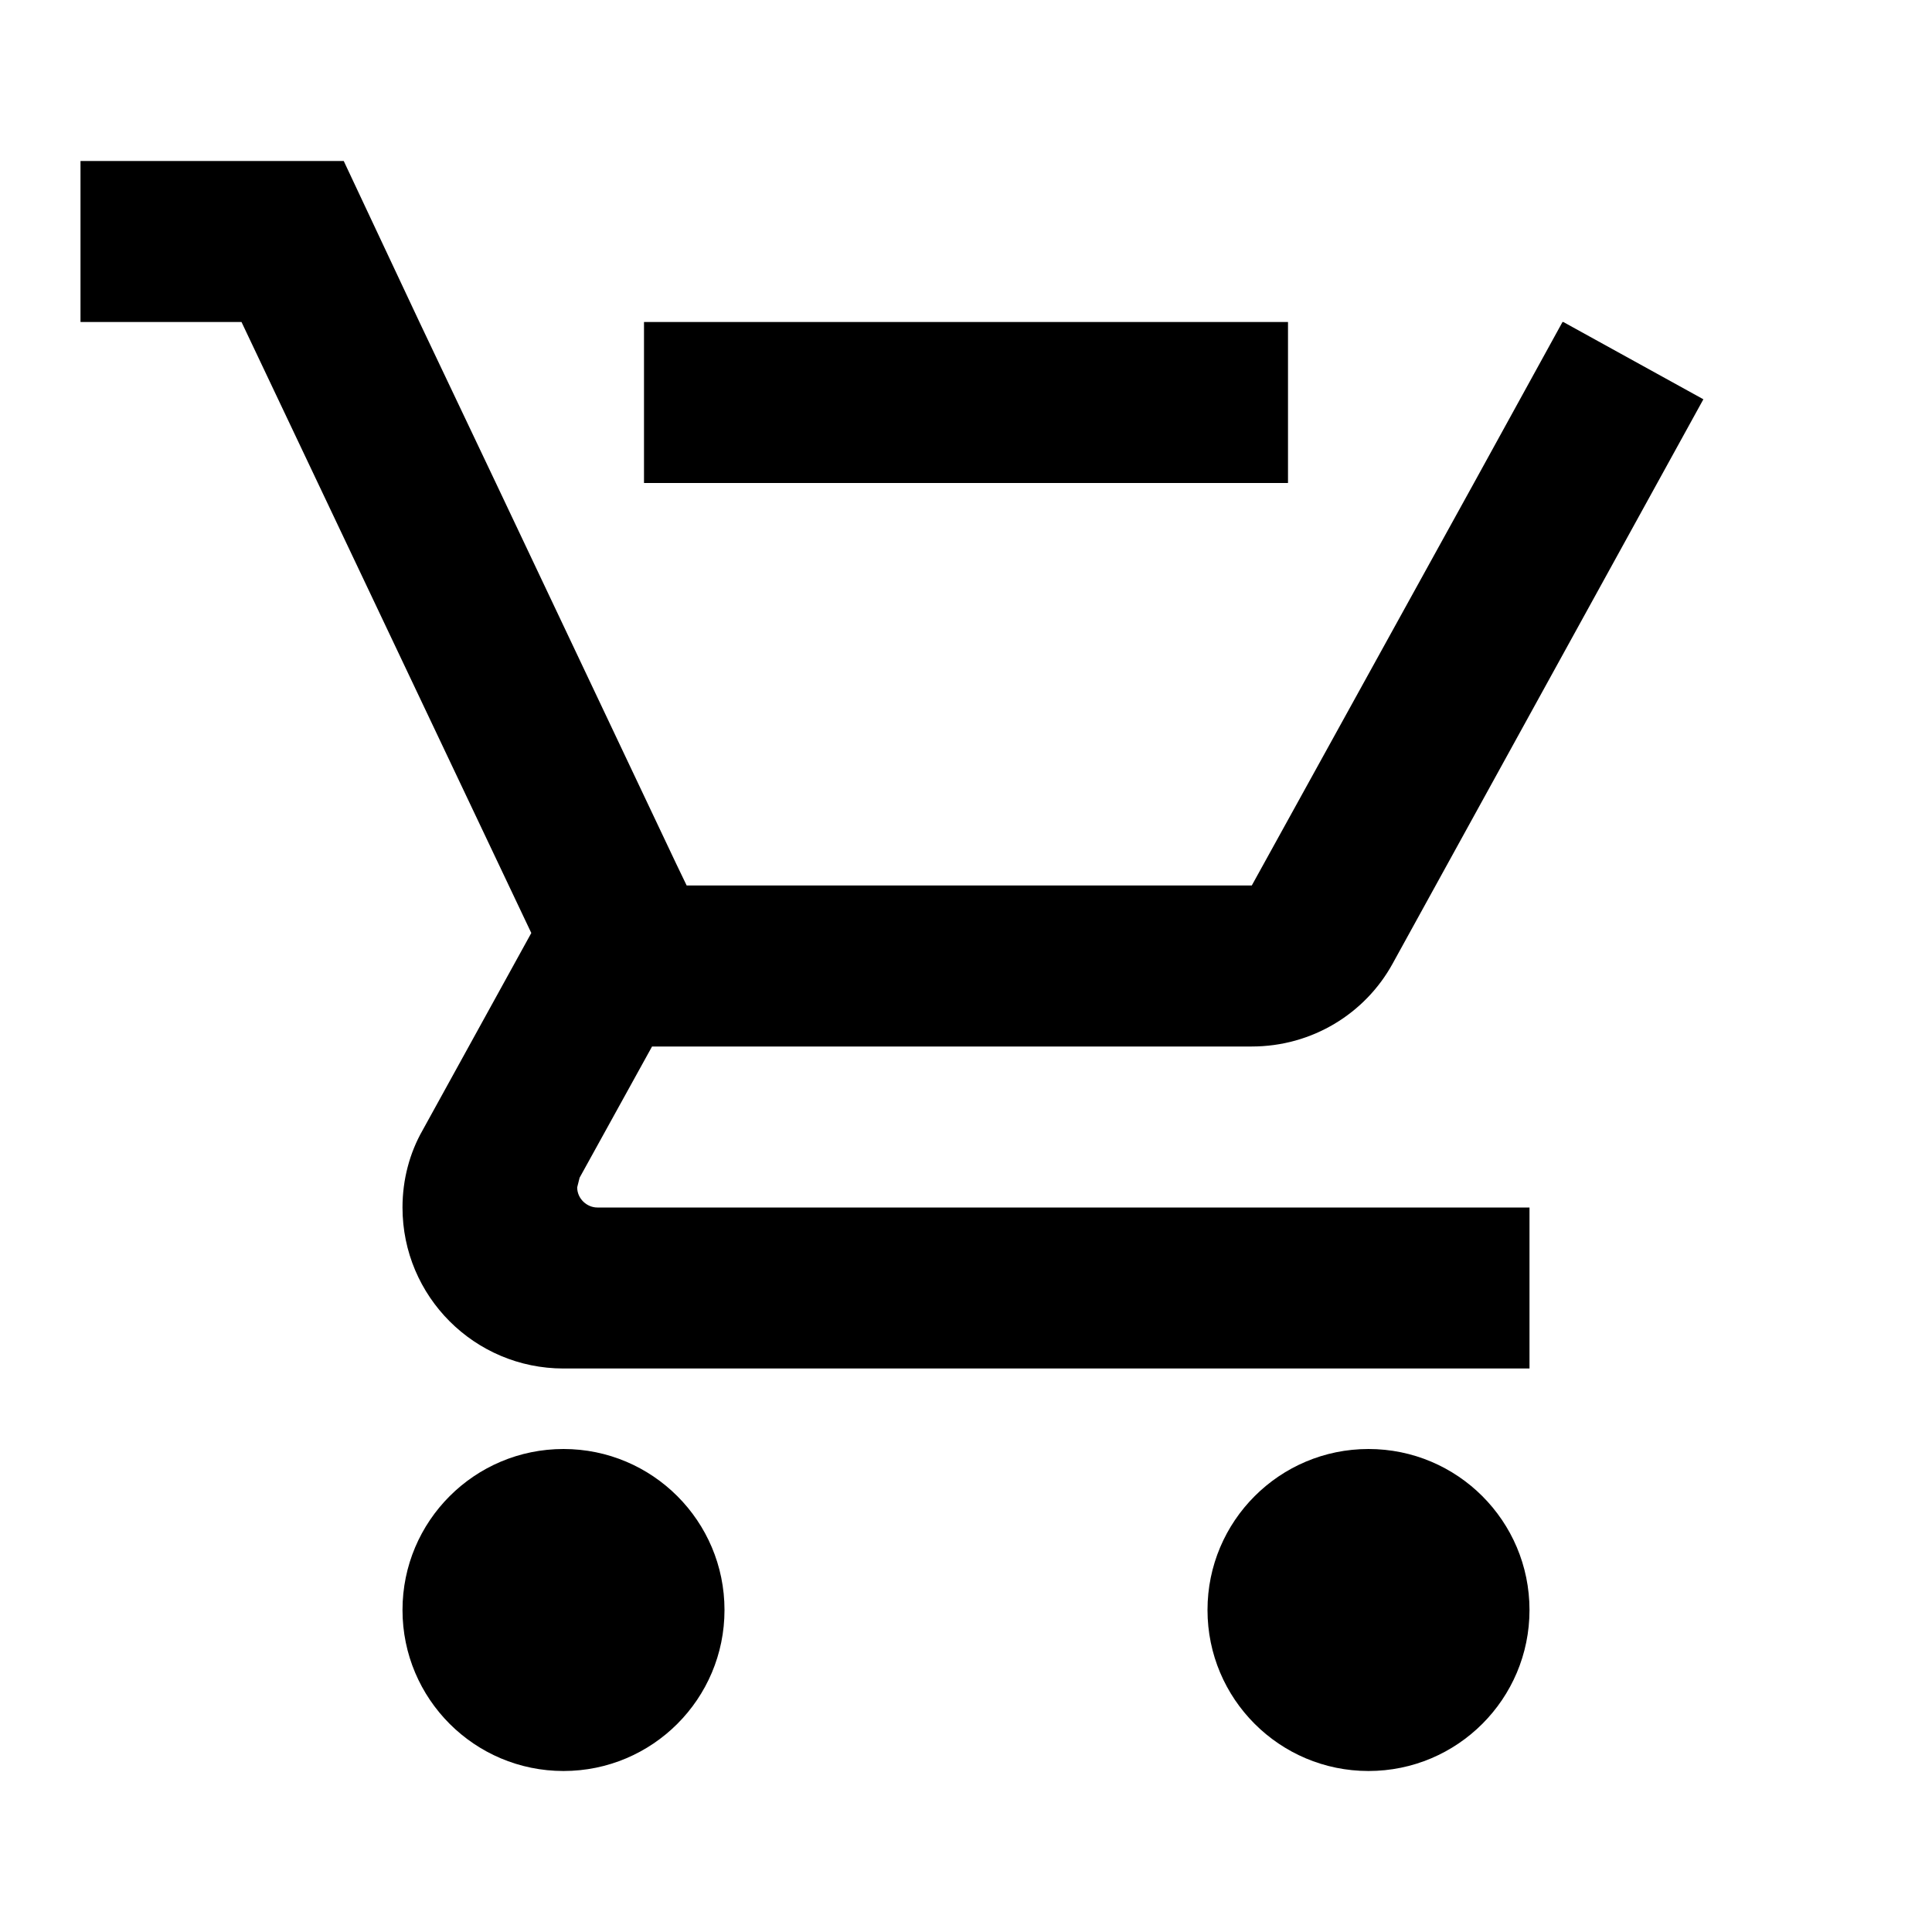
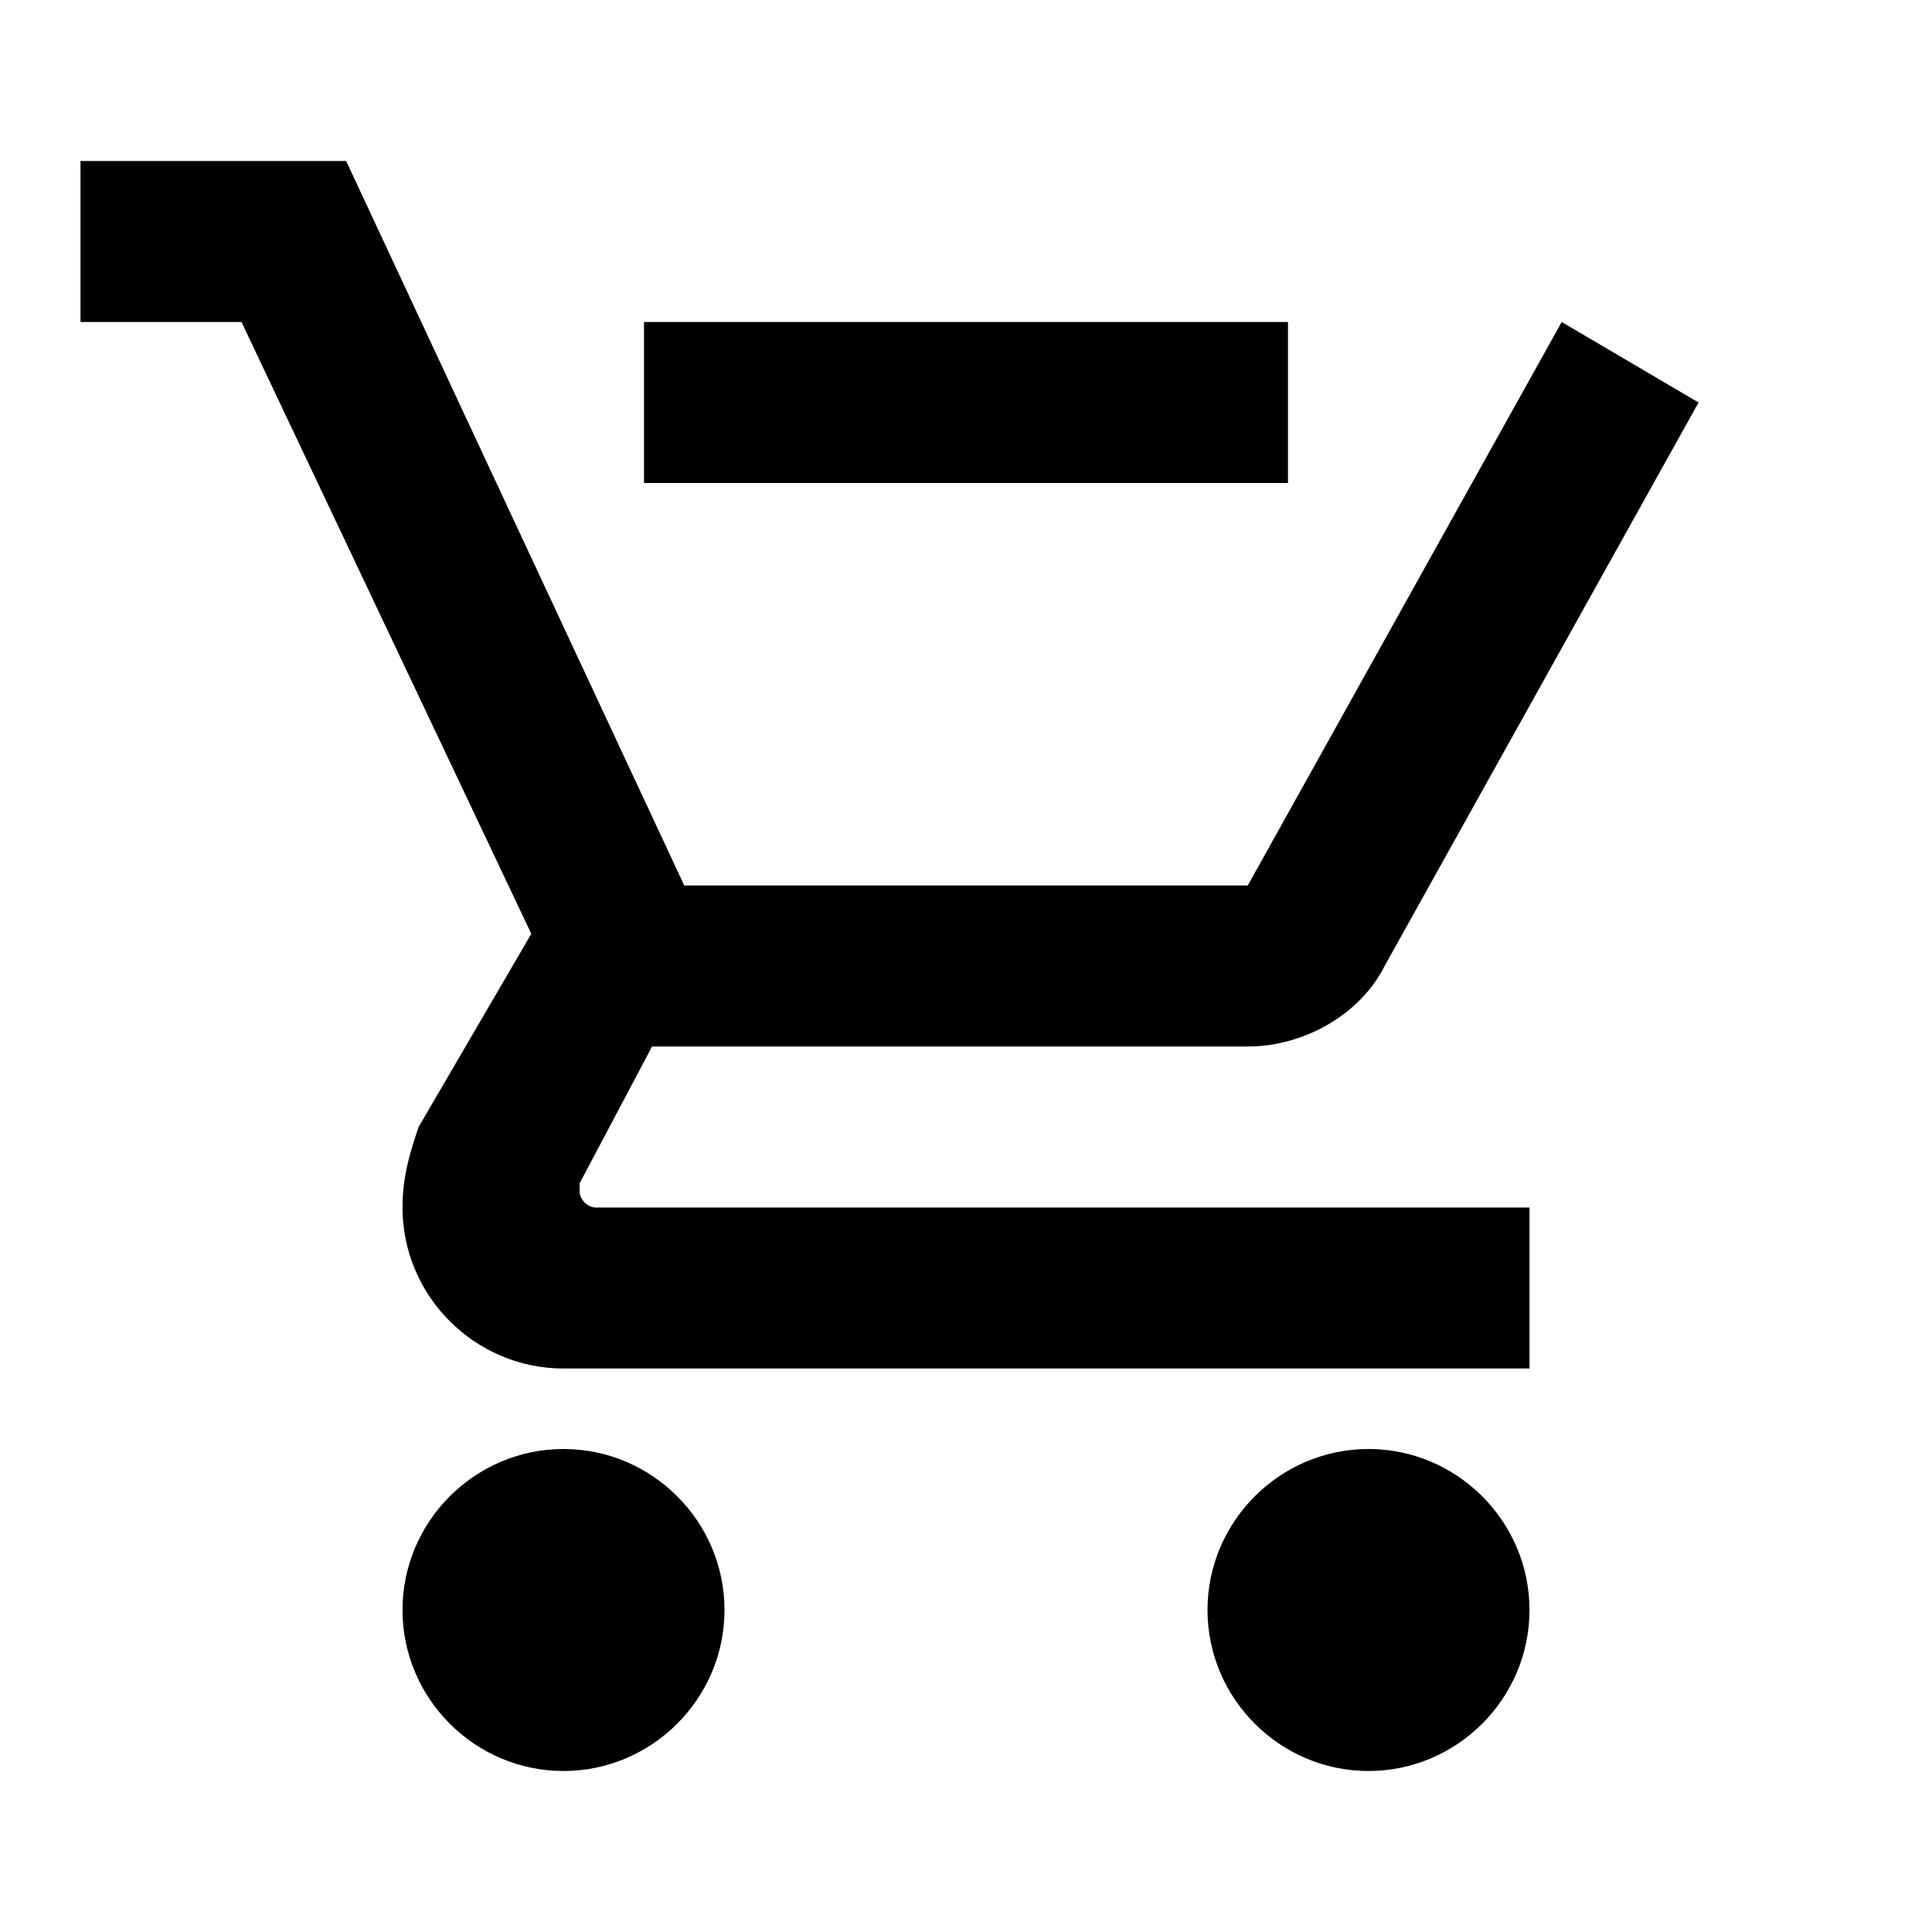
<svg xmlns="http://www.w3.org/2000/svg" id="mdi-cart-minus" viewBox="0 0 24 24">
-   <path d="M16,6V4H8V6M7,18A2,2 0 0,0 5,20A2,2 0 0,0 7,22A2,2 0 0,0 9,20A2,2 0 0,0 7,18M17,18A2,2 0 0,0 15,20A2,2 0 0,0 17,22A2,2 0 0,0 19,20A2,2 0 0,0 17,18M7.17,14.75L7.2,14.63L8.1,13H15.55C16.3,13 16.96,12.59 17.3,11.97L21.16,4.96L19.42,4H19.41L18.31,6L15.55,11H8.53L8.4,10.73L6.16,6L5.21,4L4.27,2H1V4H3L6.6,11.59L5.25,14.04C5.09,14.32 5,14.65 5,15A2,2 0 0,0 7,17H19V15H7.42C7.29,15 7.17,14.89 7.17,14.75Z" />
+   <path d="M16 6V4H8V6M7 18C5.9 18 5 18.9 5 20S5.9 22 7 22 9 21.1 9 20 8.1 18 7 18M17 18C15.9 18 15 18.9 15 20S15.9 22 17 22 19 21.1 19 20 18.1 18 17 18M7.2 14.8V14.7L8.1 13H15.5C16.2 13 16.9 12.6 17.2 12L21.1 5L19.4 4L15.5 11H8.5L4.3 2H1V4H3L6.6 11.6L5.2 14C5.1 14.3 5 14.6 5 15C5 16.1 5.9 17 7 17H19V15H7.4C7.3 15 7.2 14.9 7.2 14.8Z" />
</svg>
